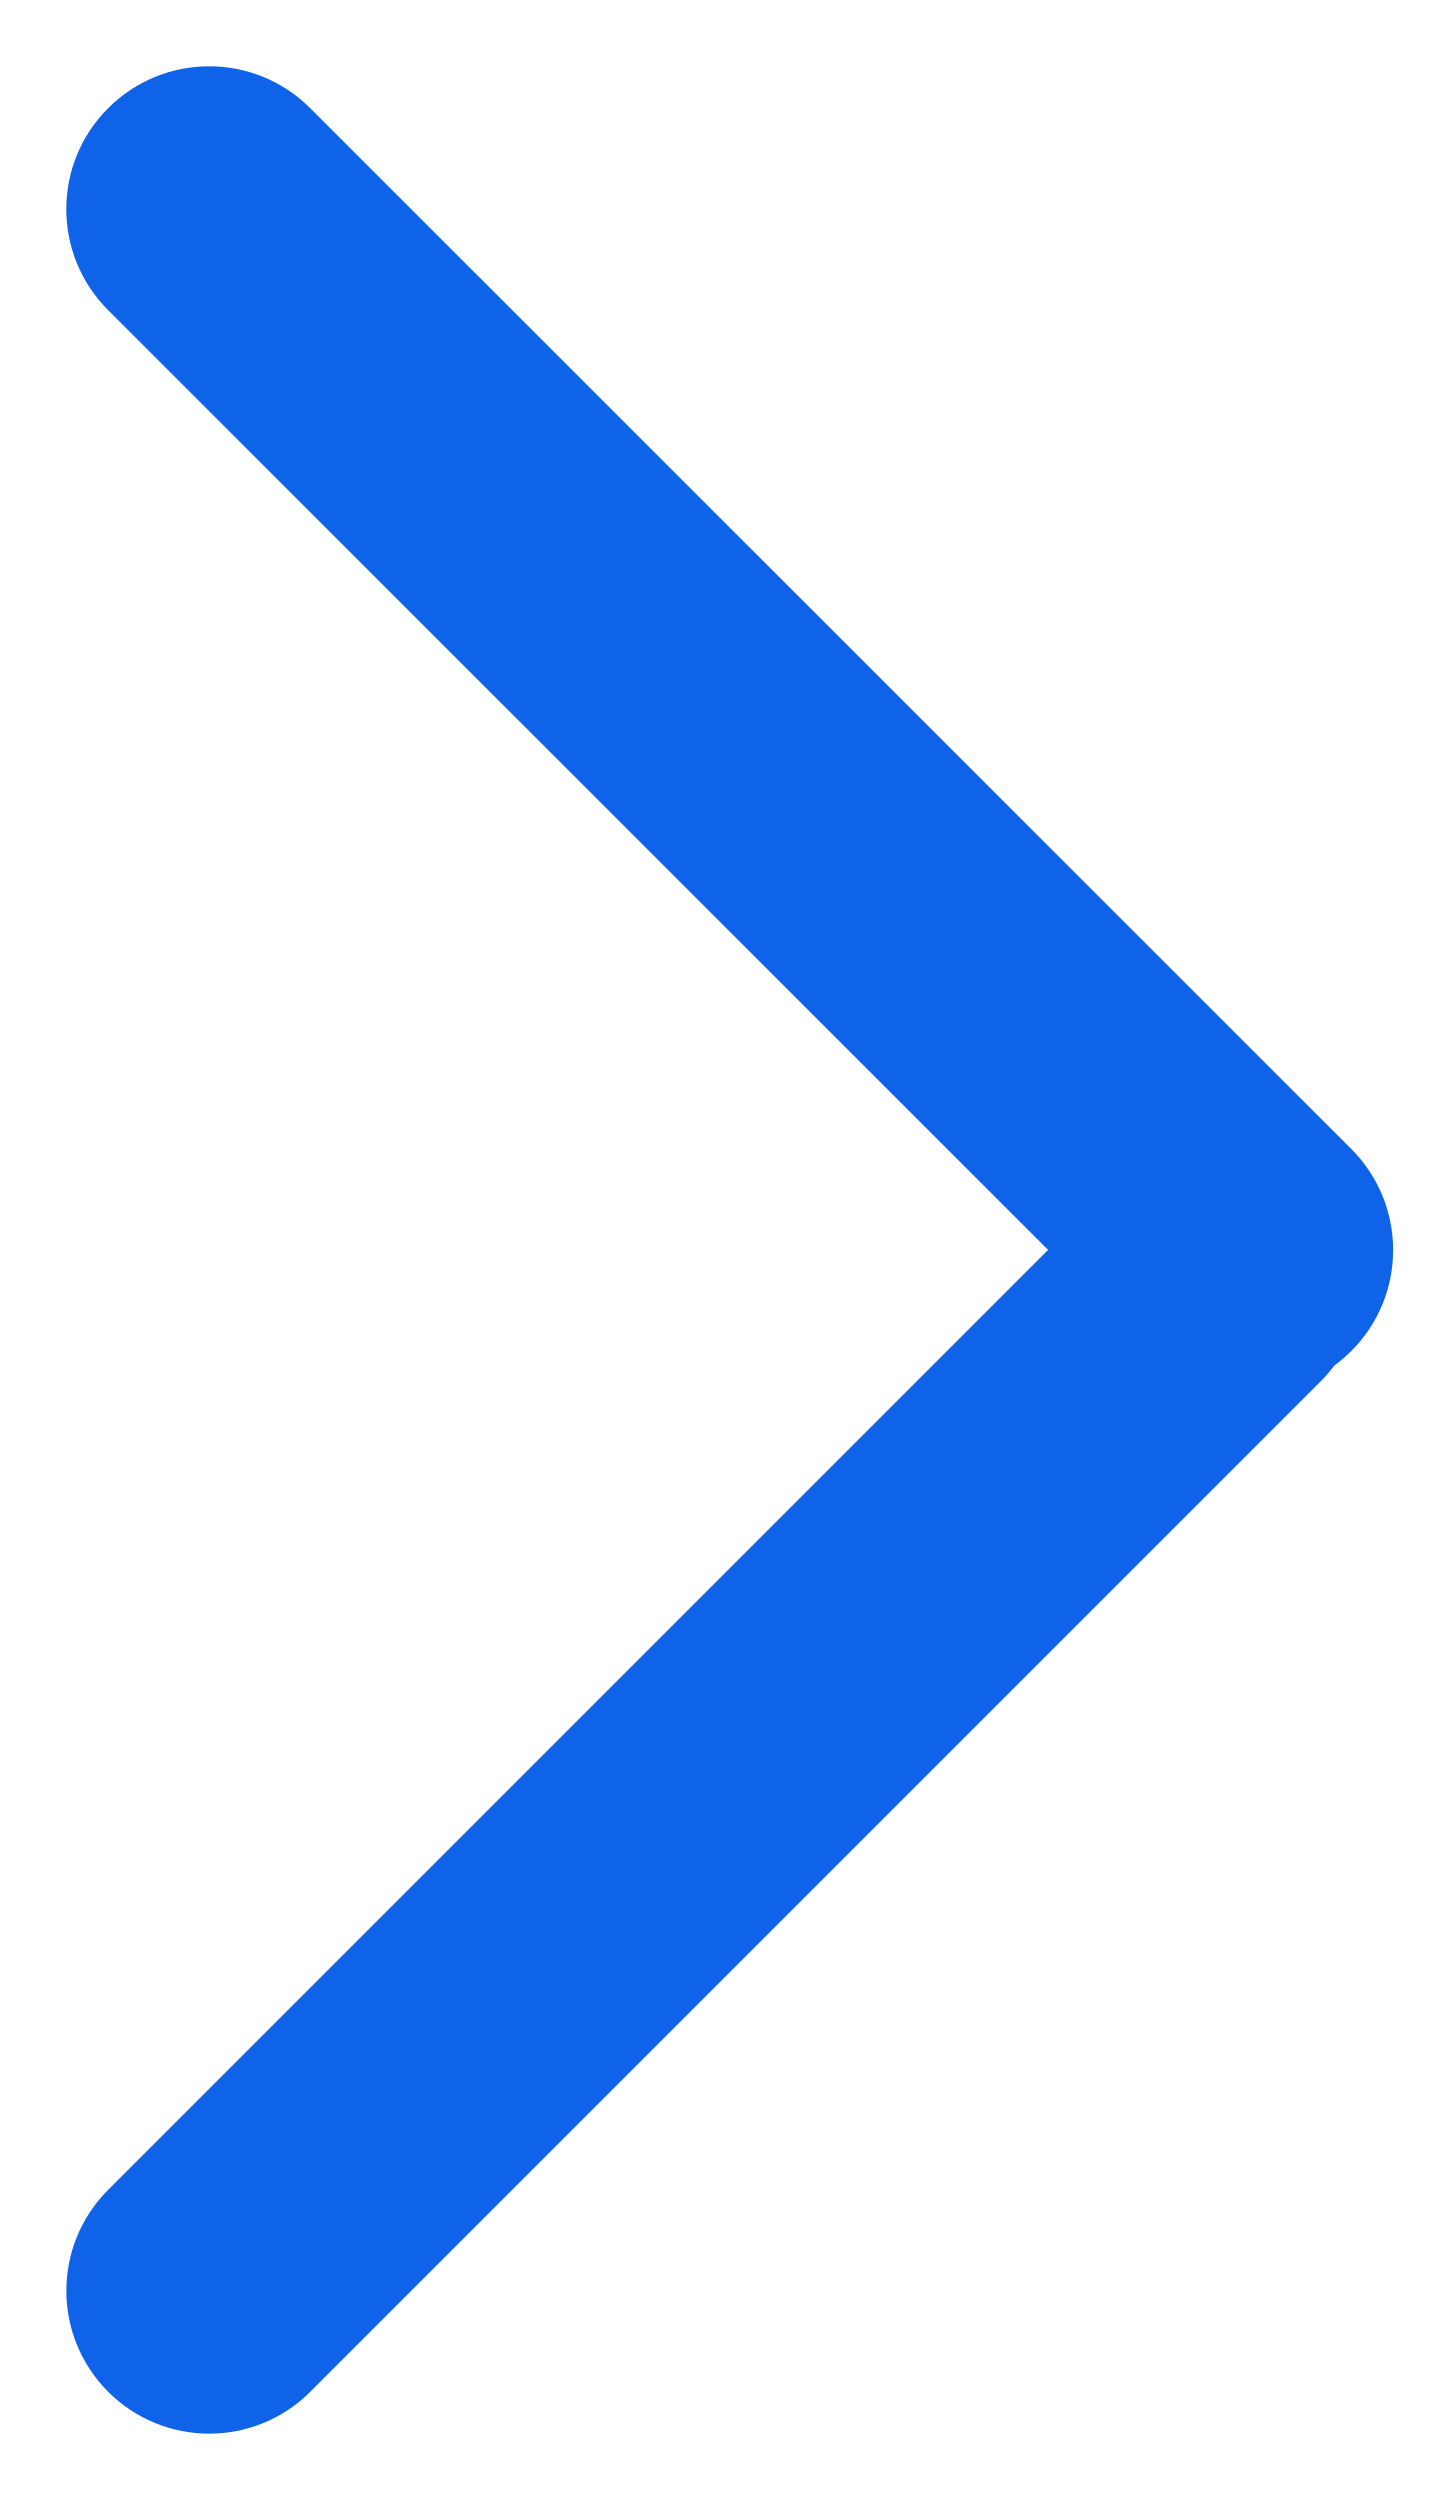
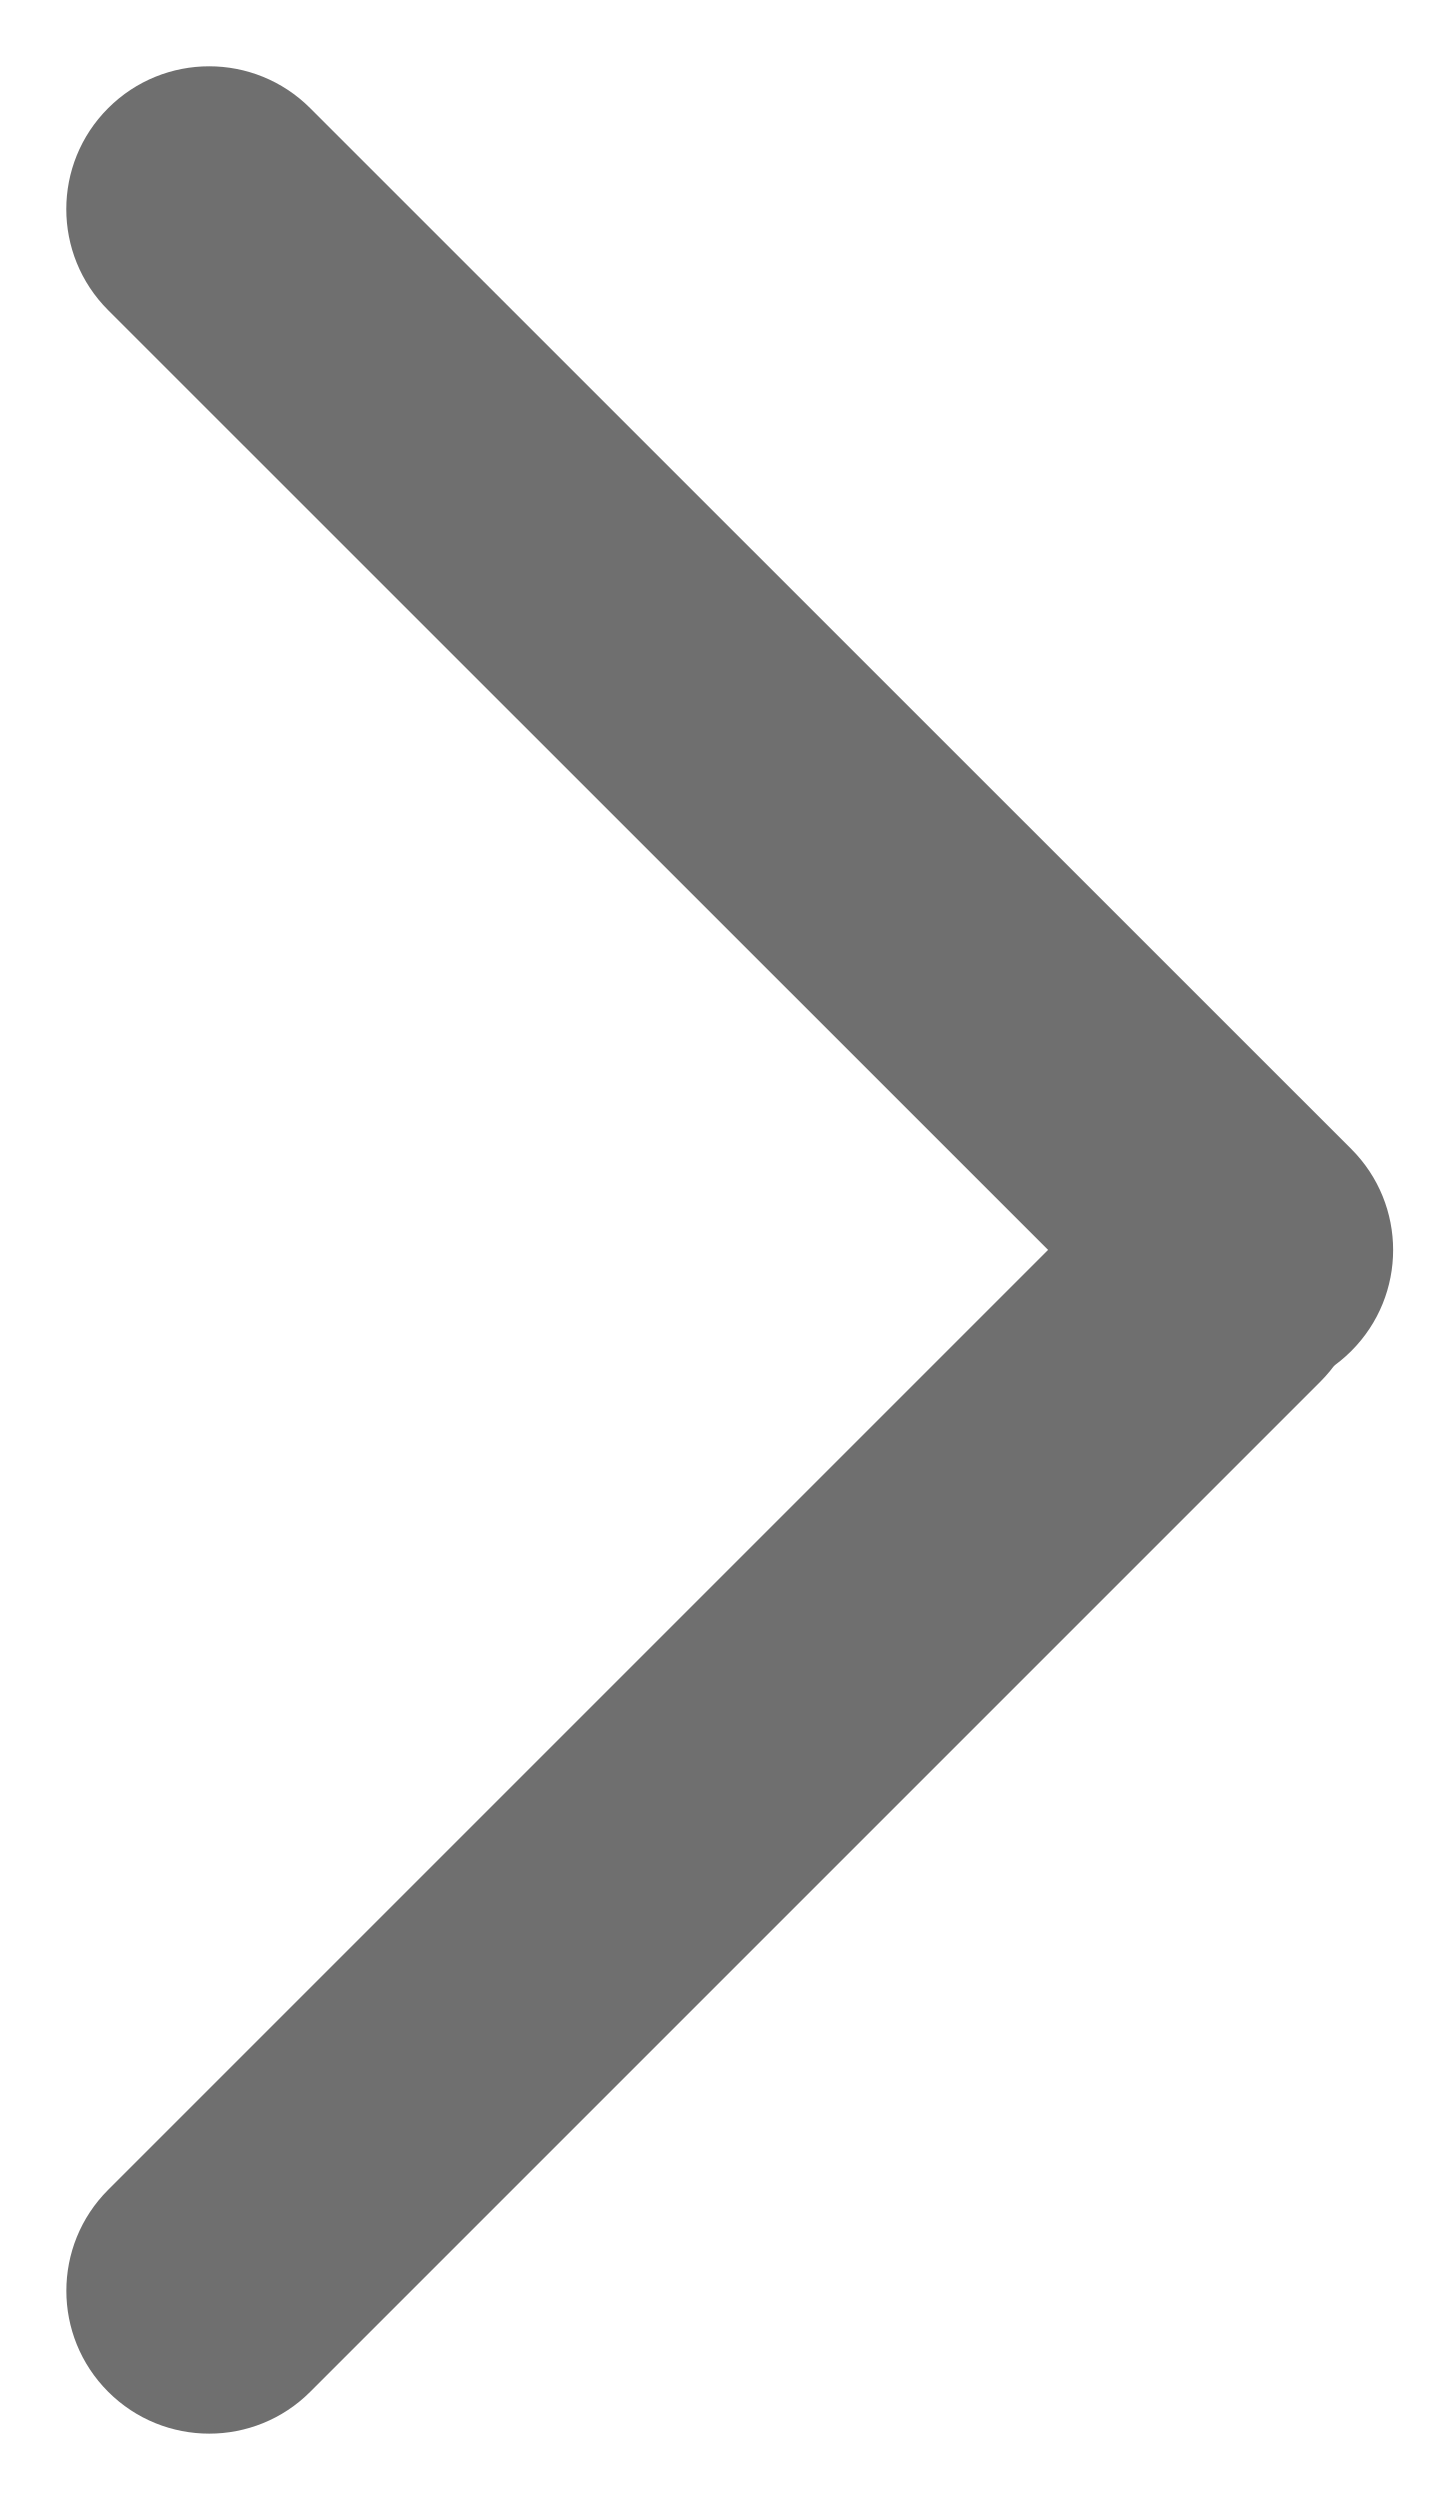
<svg xmlns="http://www.w3.org/2000/svg" width="8px" height="14px" viewBox="0 0 8 14" version="1.1">
  <g id="Symbols" stroke="none" stroke-width="1" fill="none" fill-rule="evenodd">
-     <g id="pagination" transform="translate(-430, -14)" fill="#0E63E8" fill-rule="nonzero">
+     <g id="pagination" transform="translate(-430, -14)" fill="#6F6F6F" fill-rule="nonzero">
      <g id="Group-3" transform="translate(0, 1)">
        <g id="Arrow-Right-Copy" transform="translate(430, 13)">
          <g id="Arrow-Right" transform="translate(4.5, 7) rotate(-90) translate(-4.5, -7) translate(-2.5, 2.5)">
            <rect id="Rectangle" transform="translate(4, 4) rotate(45) translate(-4, -4) " x="-0.8" y="3.2" width="9.6" height="1.6" rx="0.8" />
            <path d="M5.792,3.286 L14.036,3.287 C14.478,3.287 14.836,3.645 14.836,4.087 C14.836,4.529 14.478,4.887 14.036,4.887 C14.036,4.887 14.036,4.887 14.036,4.887 L5.792,4.886 C5.35,4.886 4.992,4.528 4.992,4.086 C4.992,3.644 5.35,3.286 5.792,3.286 C5.792,3.286 5.792,3.286 5.792,3.286 Z" id="Rectangle" transform="translate(9.914214, 4.08658) scale(-1, 1) rotate(45) translate(-9.914214, -4.08658) " />
          </g>
        </g>
      </g>
    </g>
  </g>
</svg>
